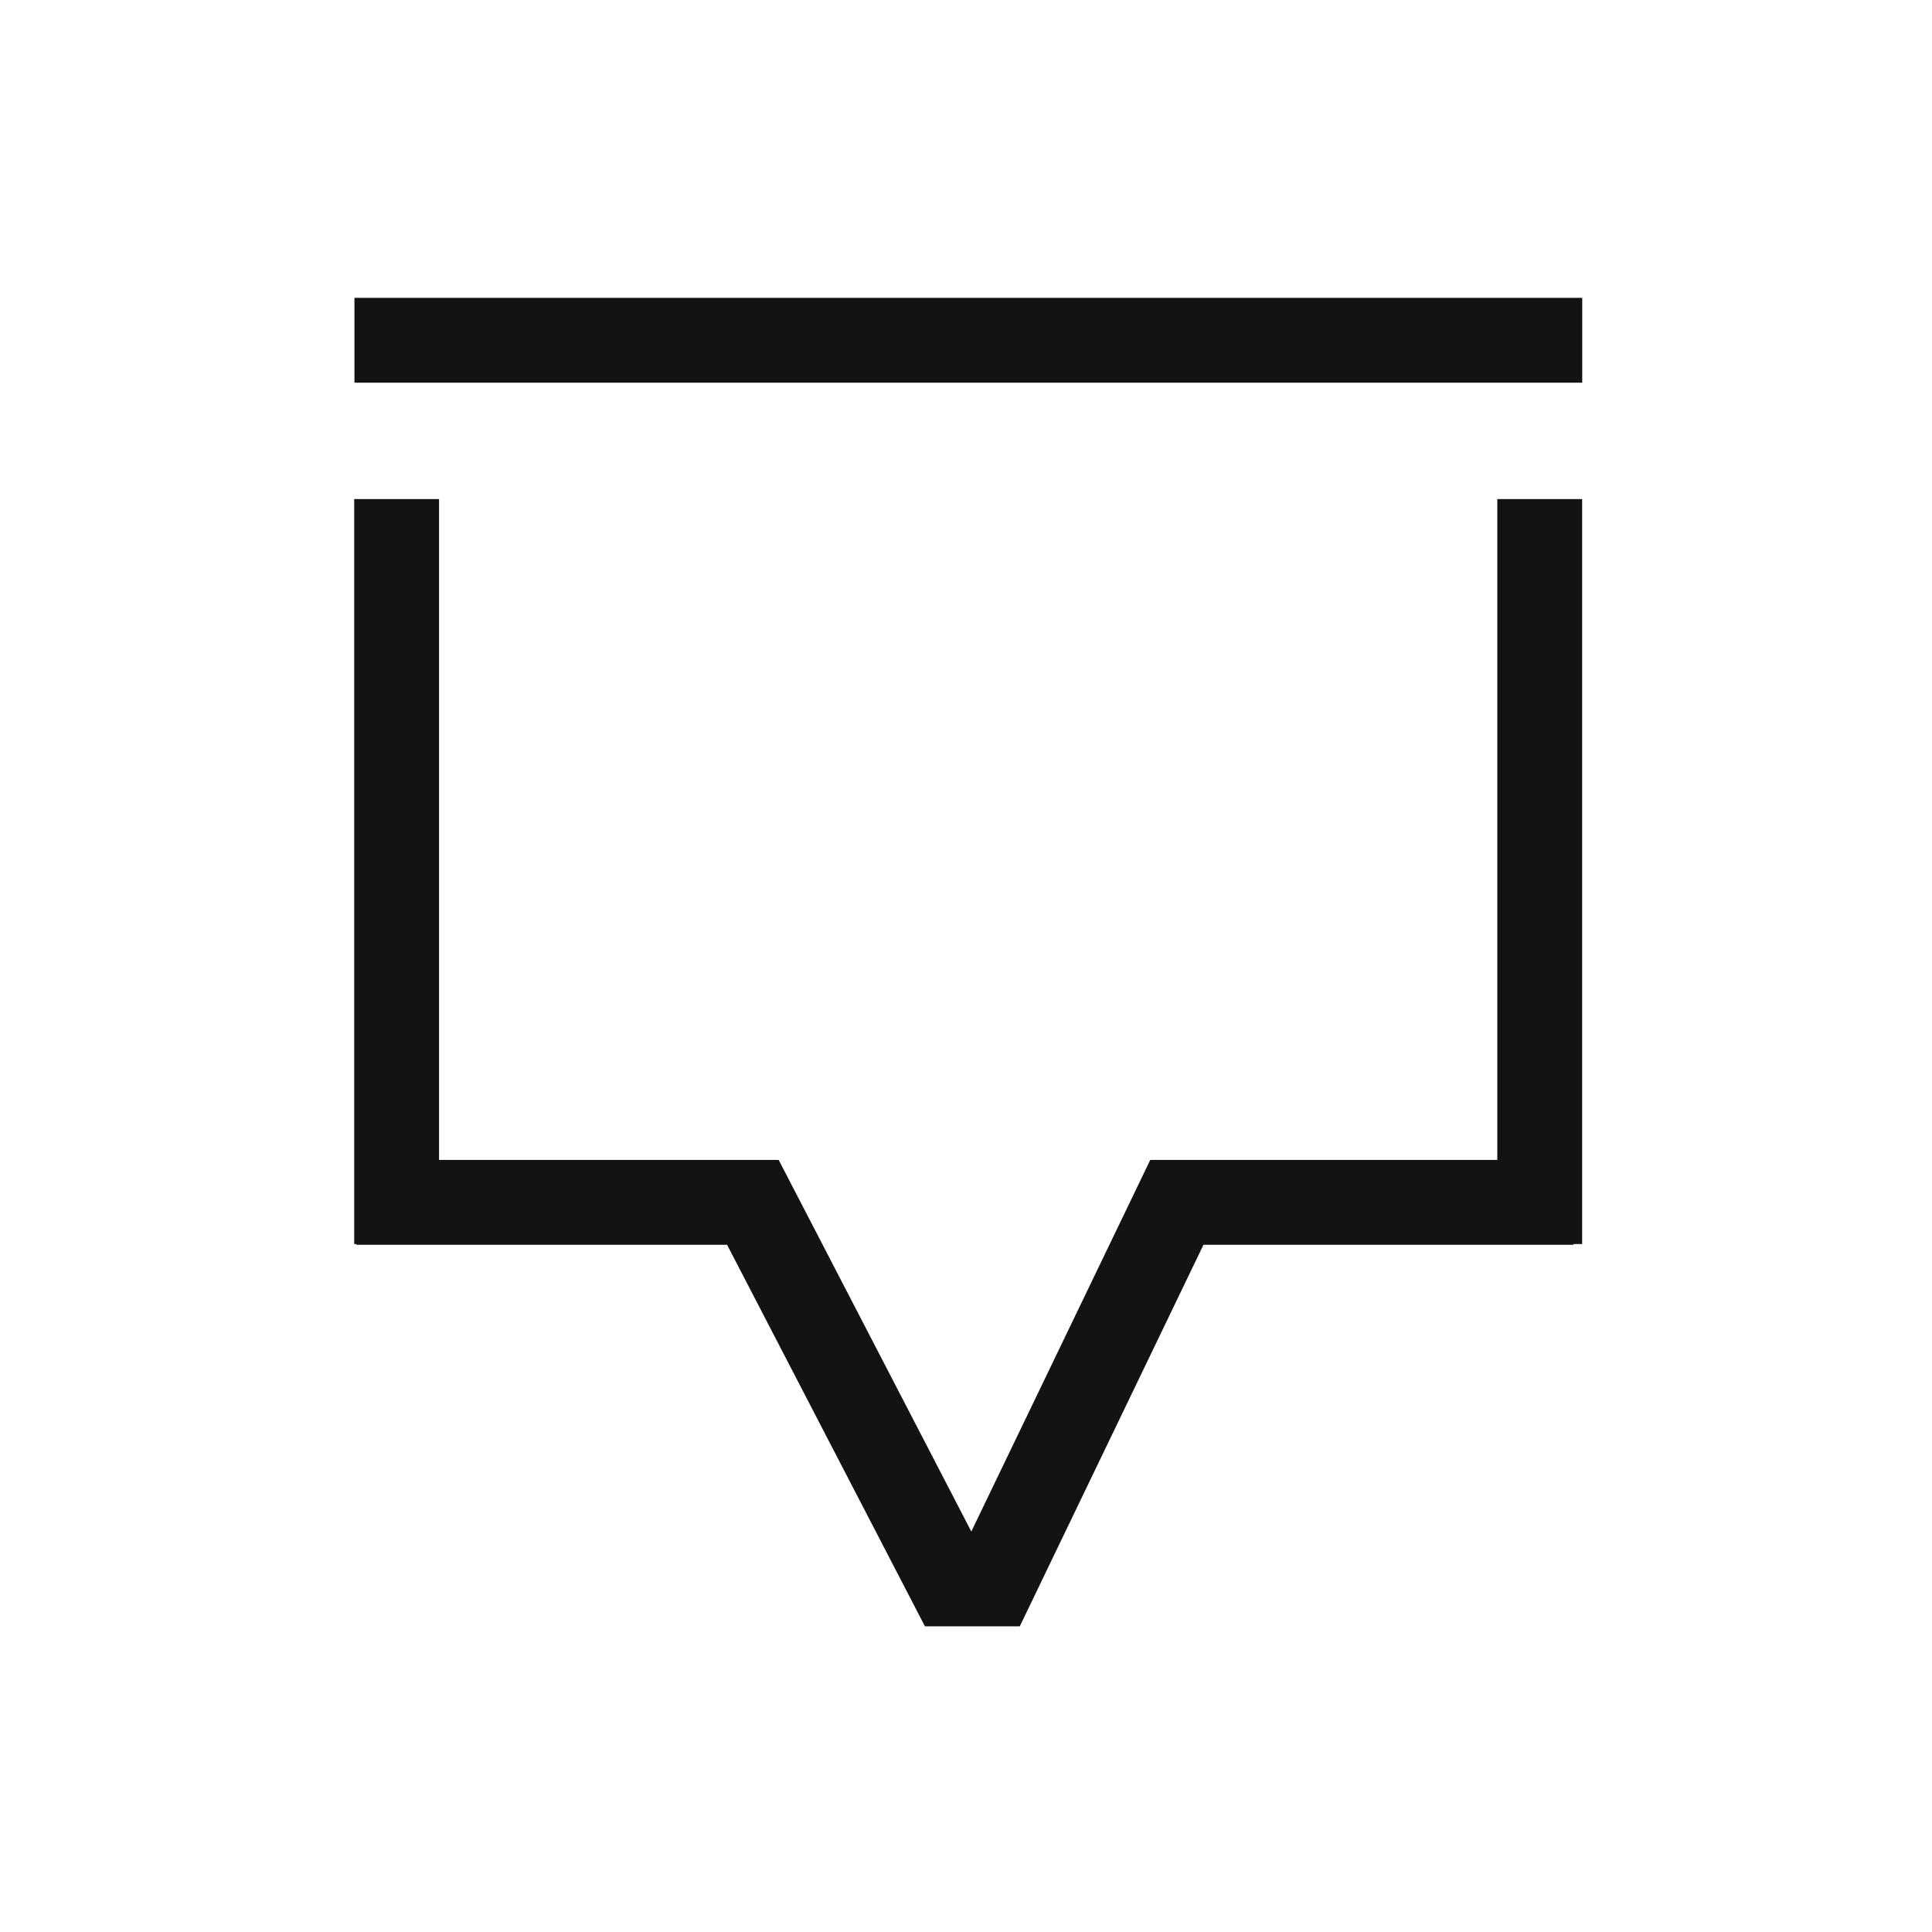
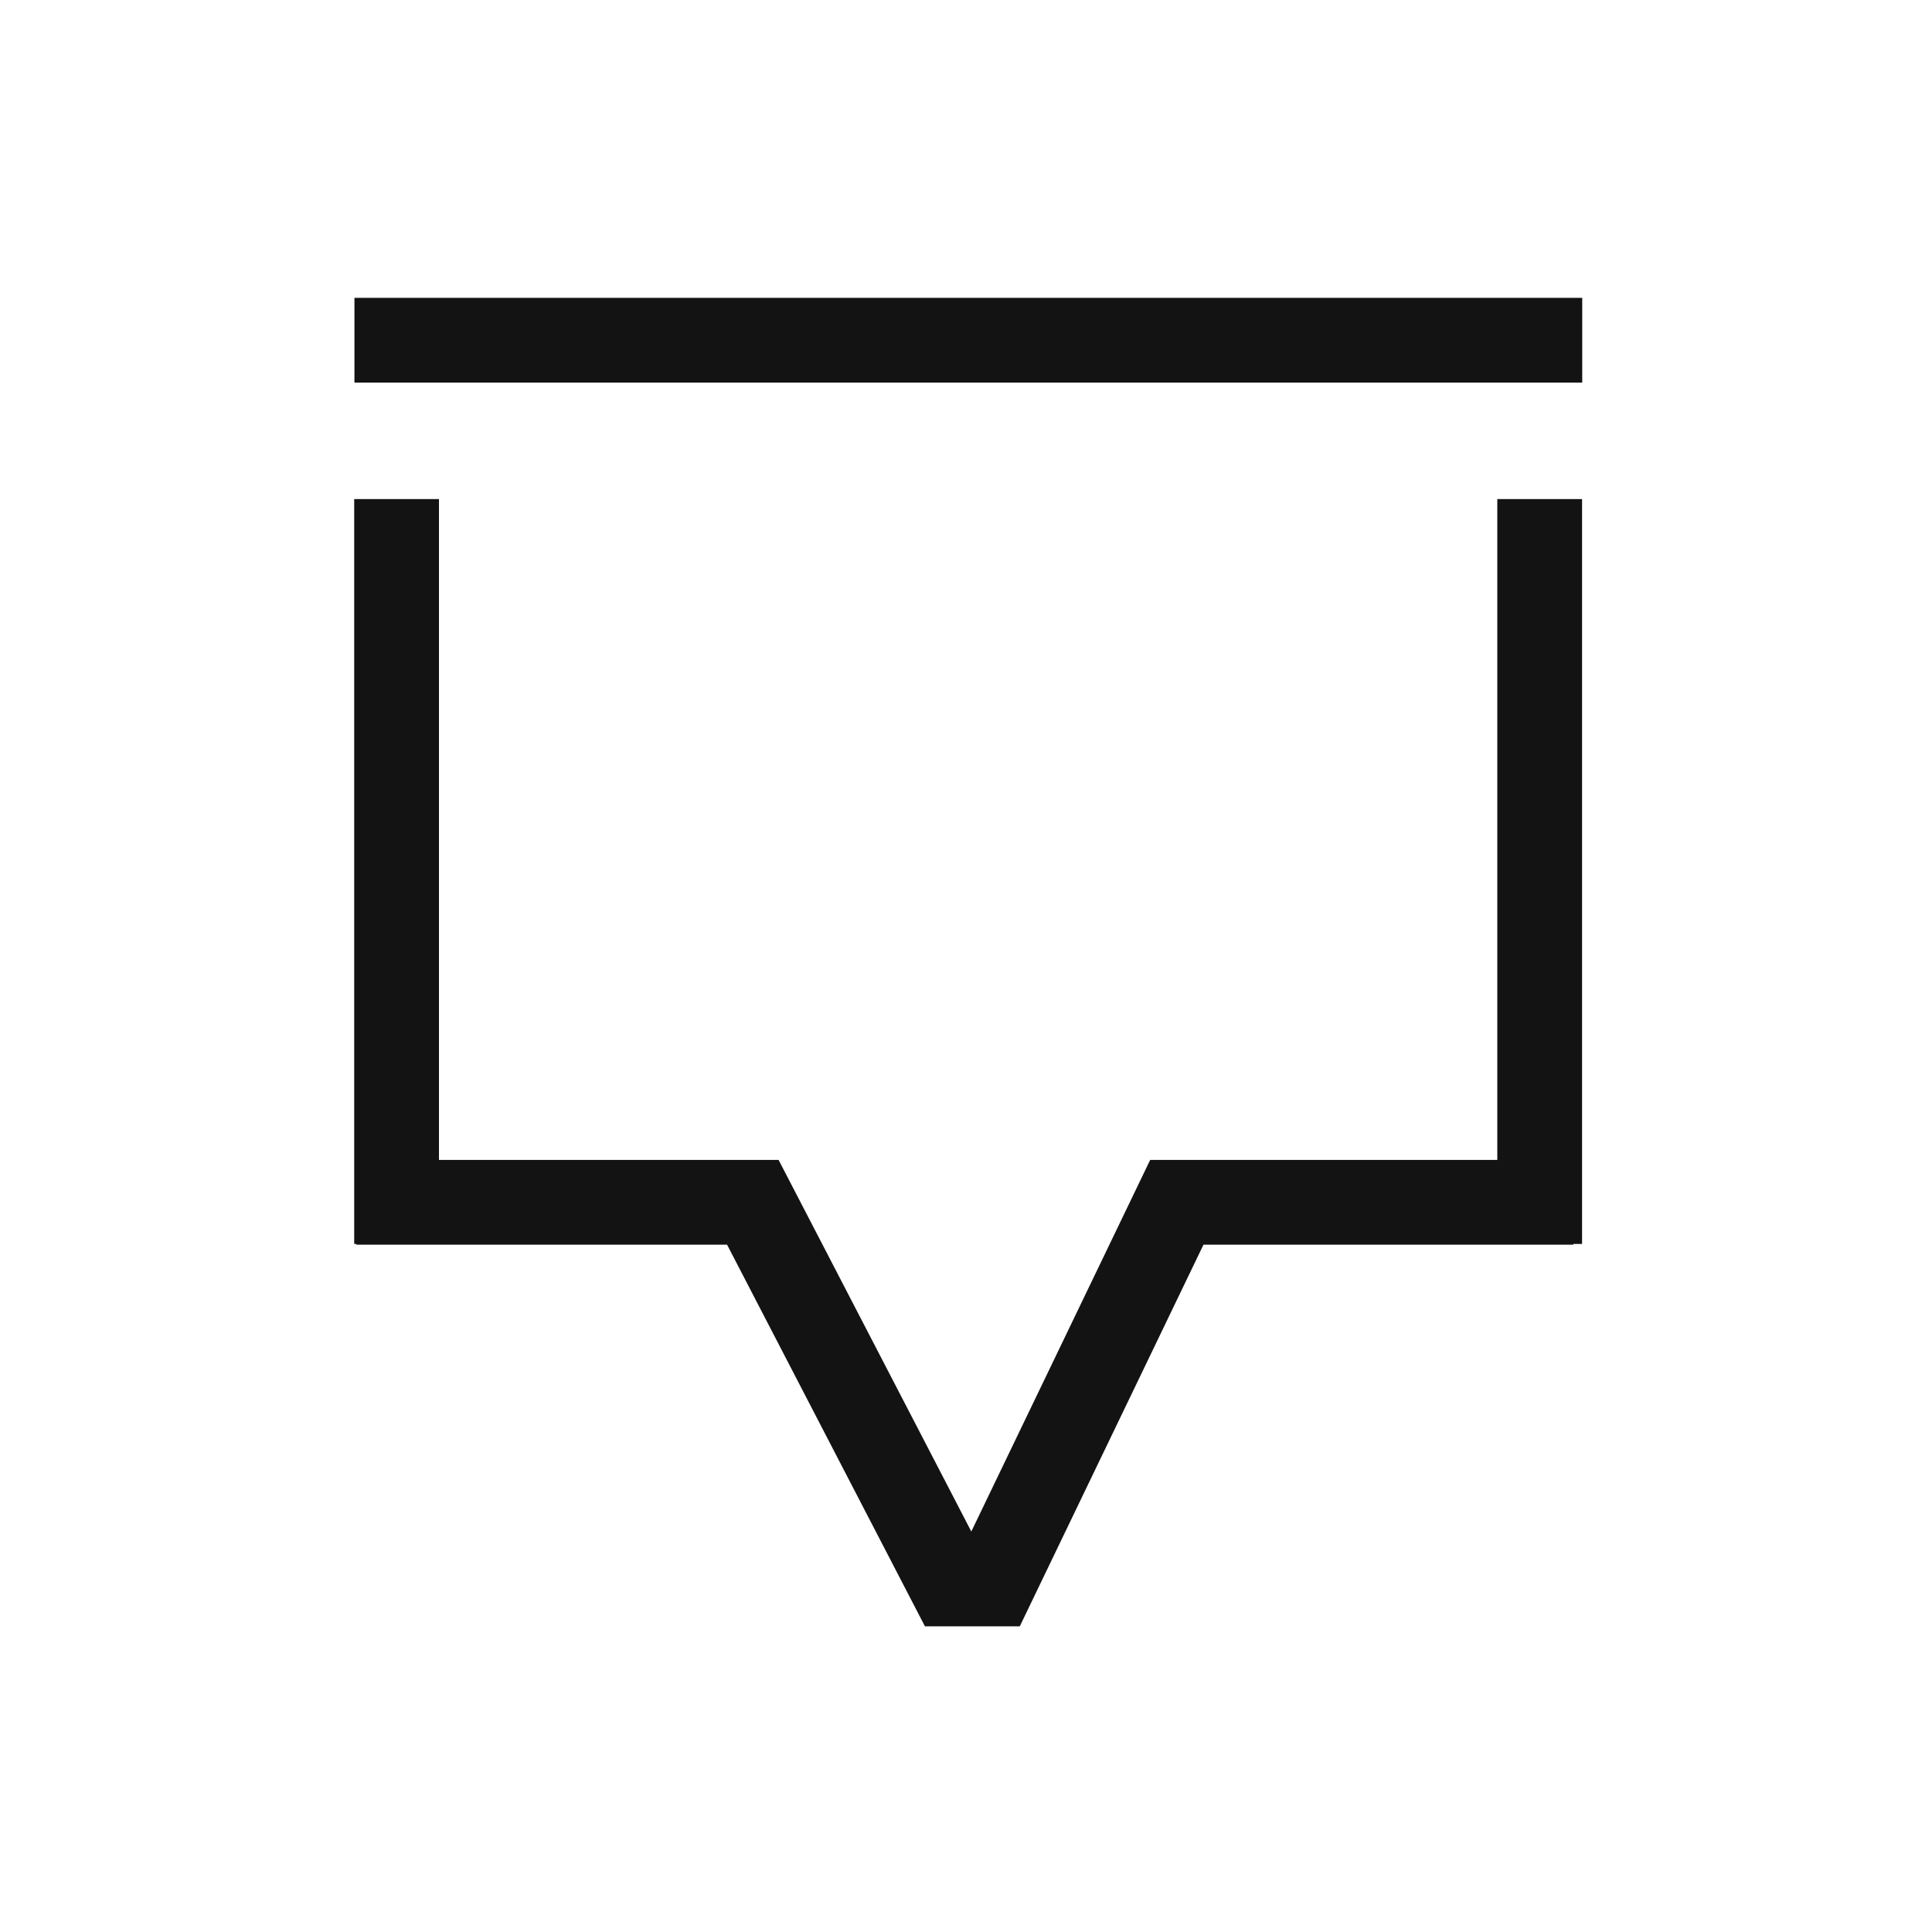
<svg xmlns="http://www.w3.org/2000/svg" width="24" height="24" viewBox="0 0 24 24" fill="none">
-   <path d="M4.403 4.754H19.655V3.7H4.403V4.754Z" fill="#131313" />
-   <path d="M4.427 15.463H9.032L11.49 20.203H12.668L14.95 15.463H19.545V15.454H19.654L19.654 6.2H18.6V14.409H14.289L12.066 19.025L9.673 14.409H5.454L5.454 6.2H4.4L4.4 15.454H4.427V15.463Z" fill="#131313" />
+   <path d="M4.403 4.753H19.655V3.7H4.403V4.753Z" fill="#131313" />
+   <path d="M4.427 15.462H9.032L11.49 20.203H12.668L14.95 15.462H19.545V15.453H19.653L19.653 6.2H18.6V14.409H14.288L12.066 19.025L9.672 14.409H5.453L5.453 6.2H4.4L4.4 15.453H4.427V15.462Z" fill="#131313" />
</svg>
